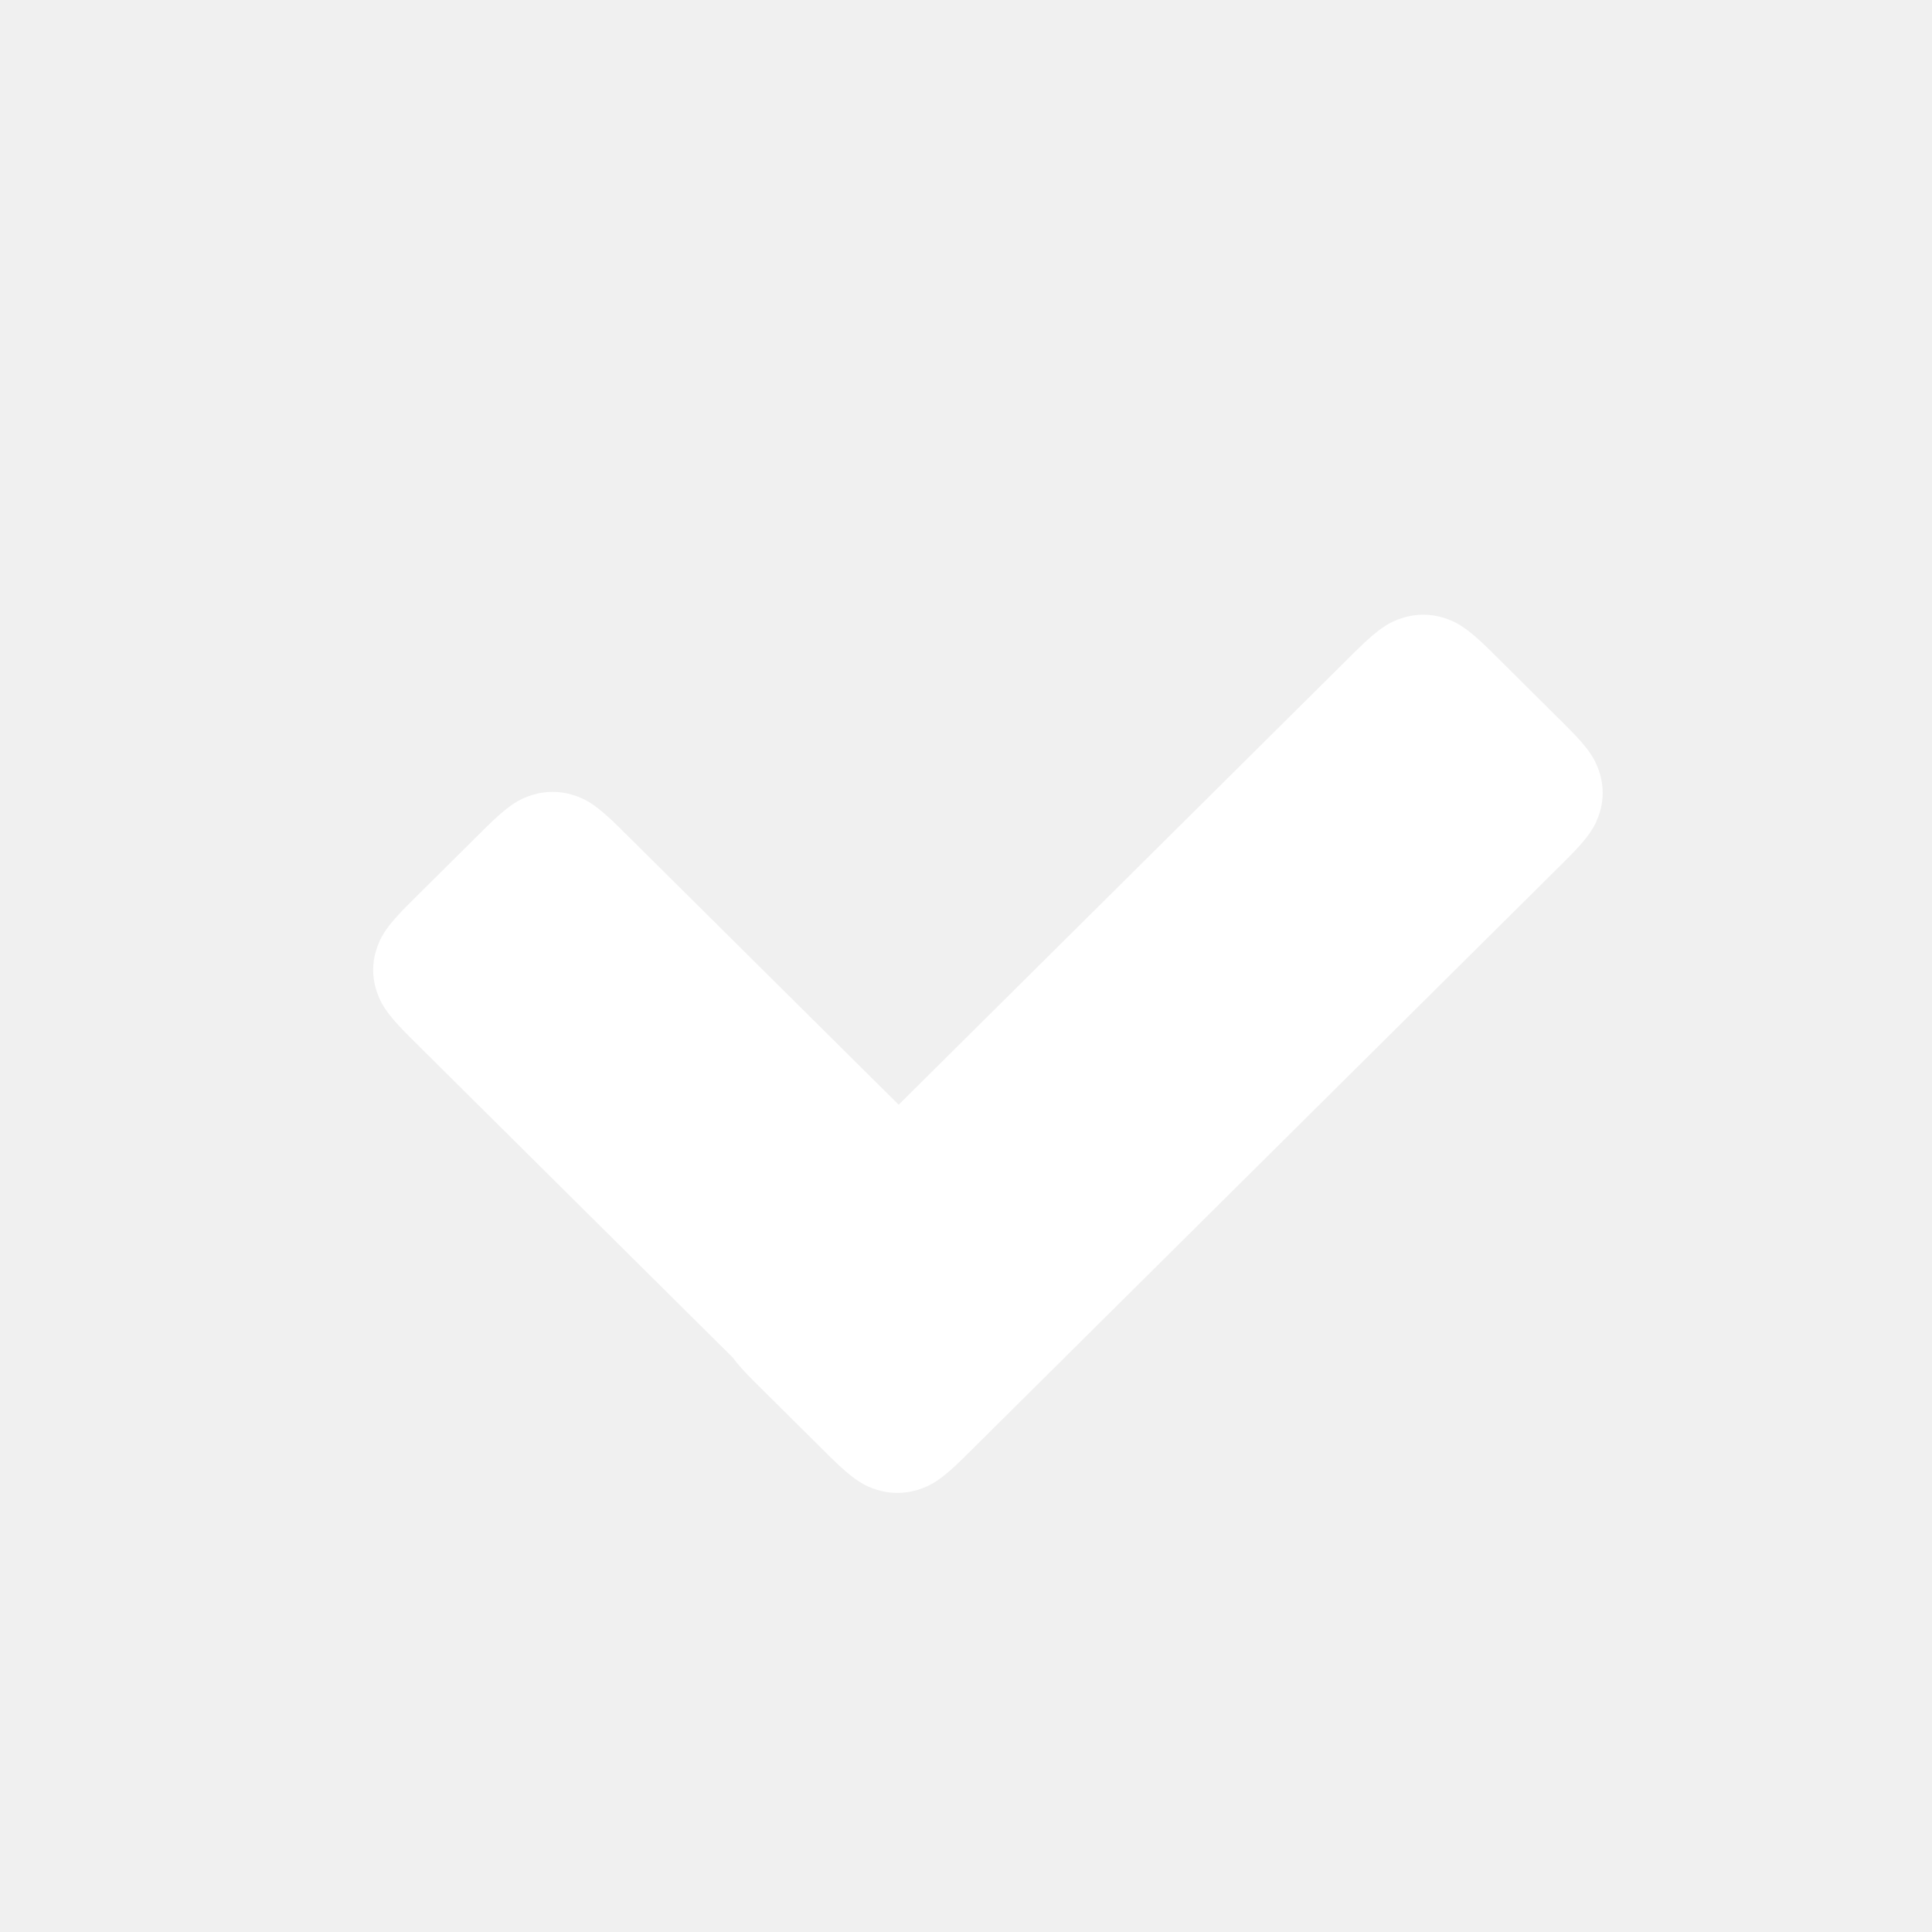
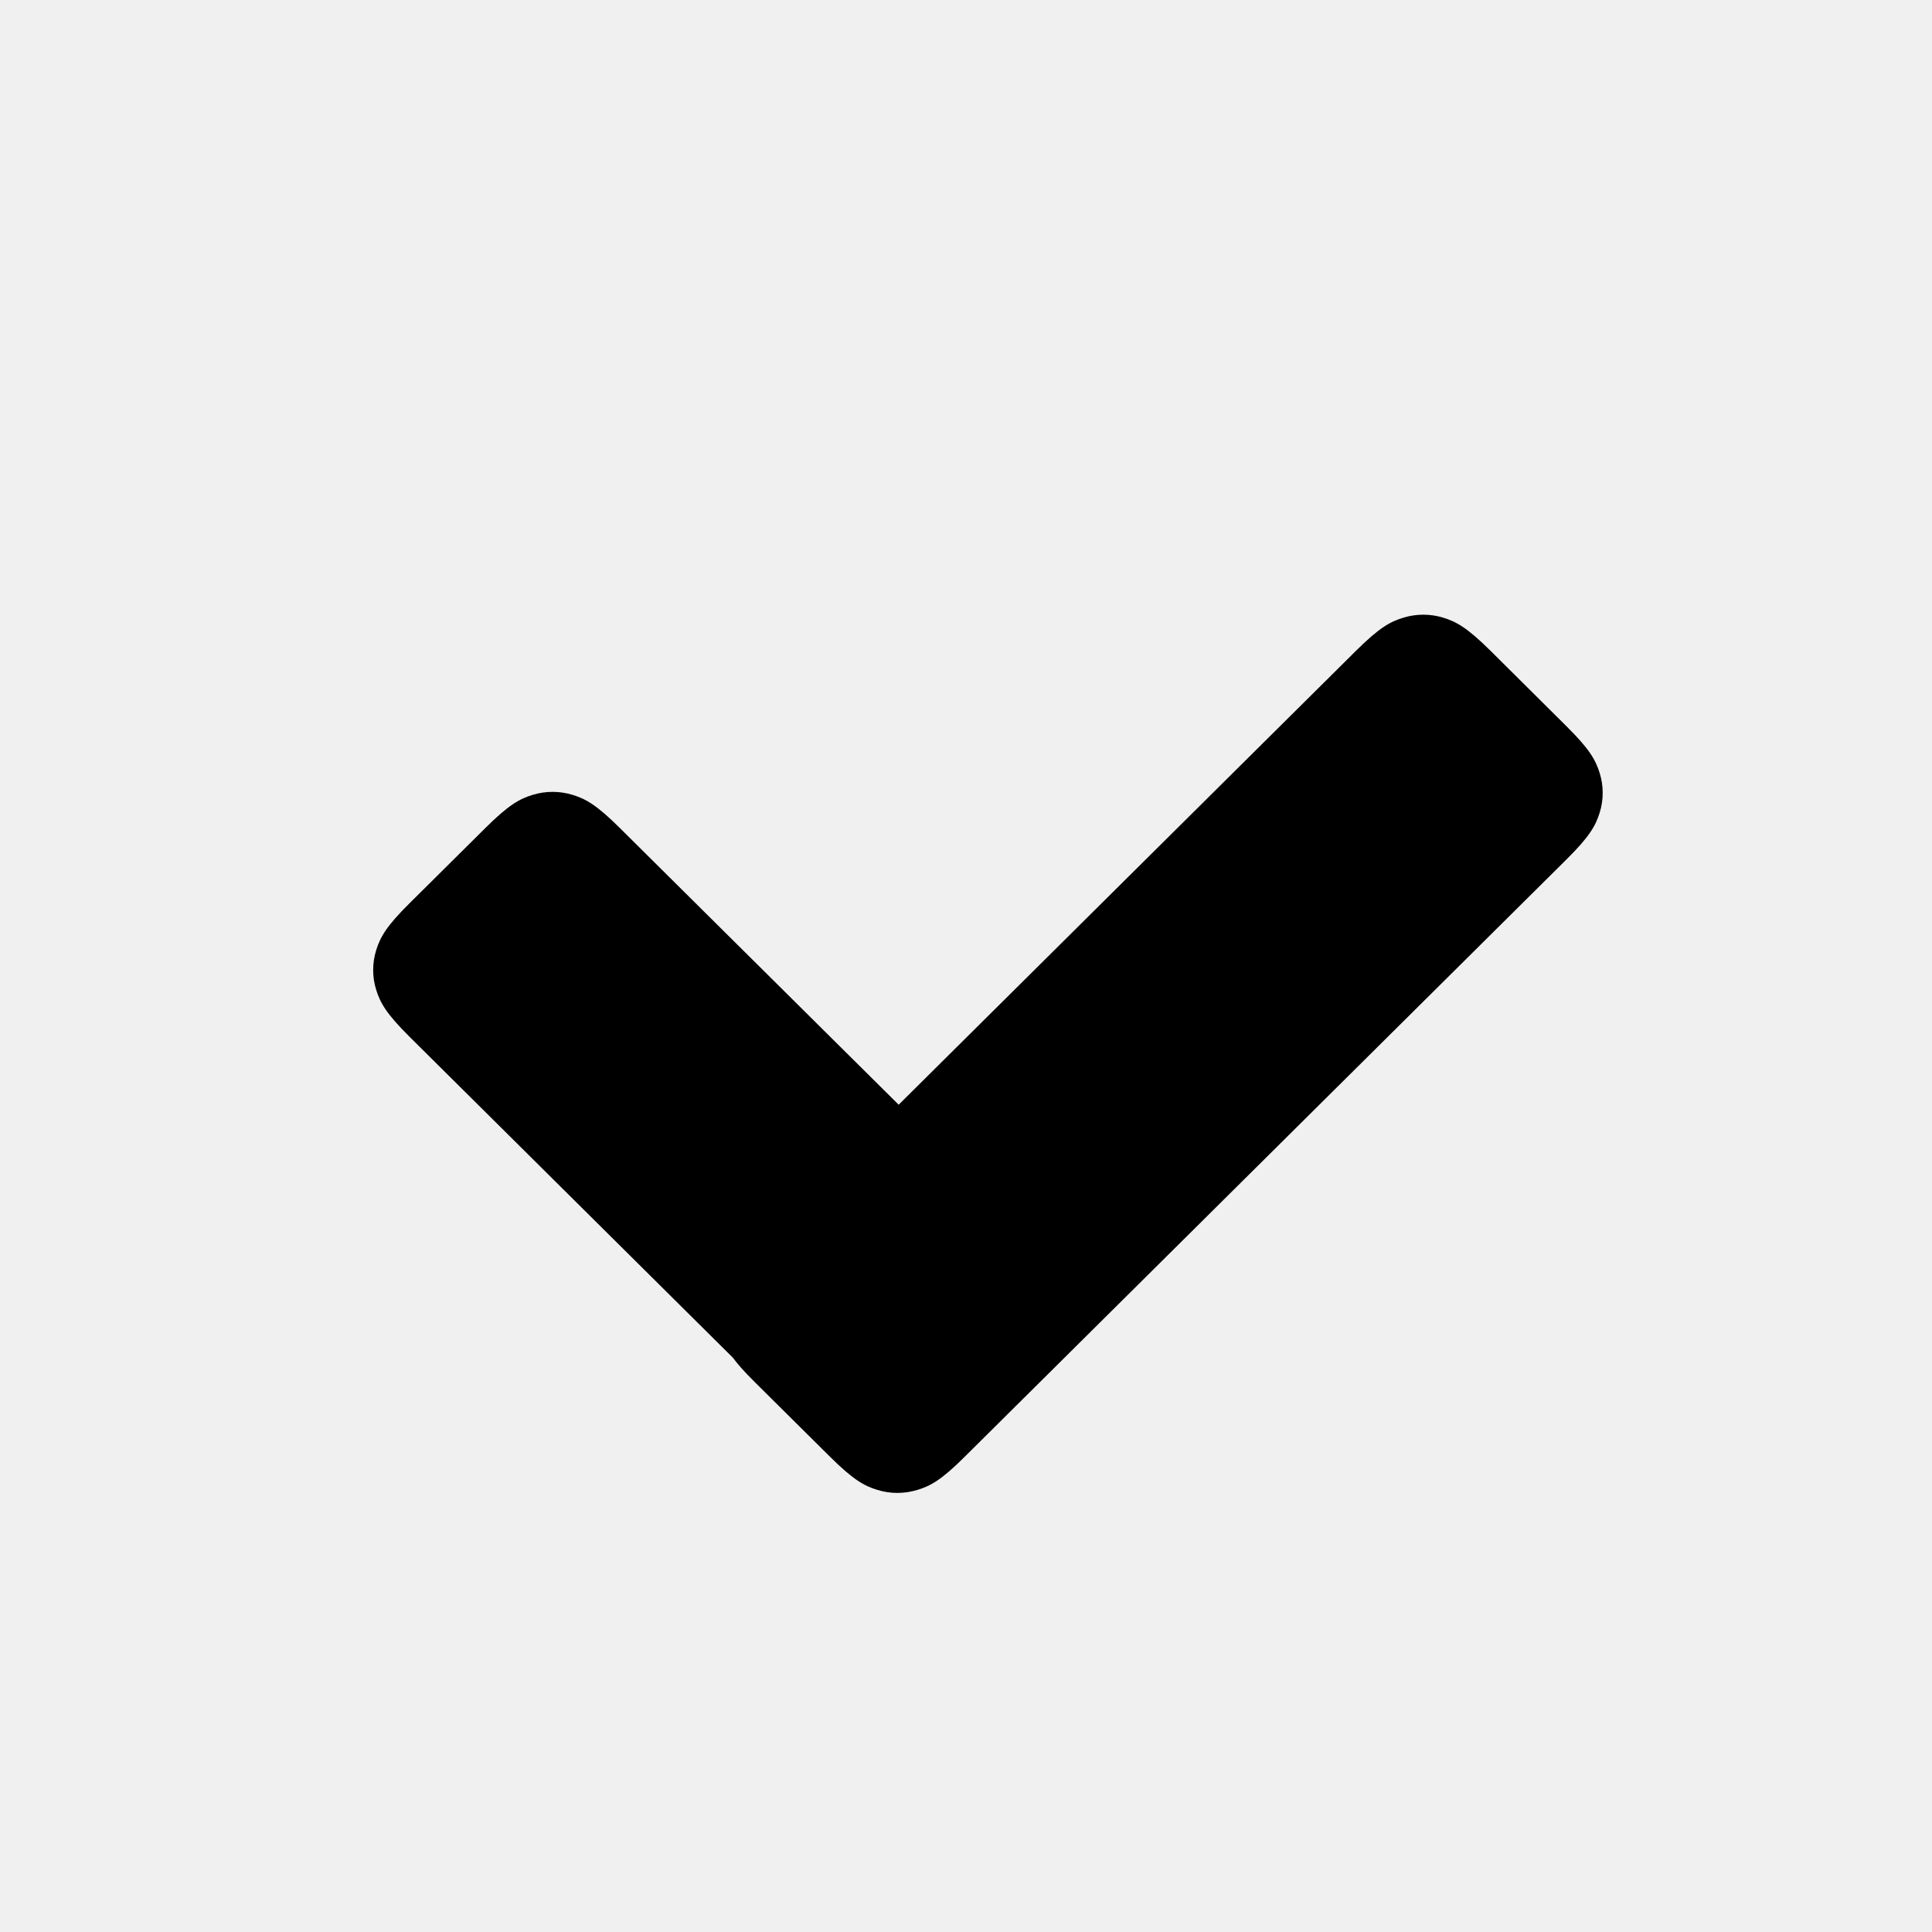
<svg xmlns="http://www.w3.org/2000/svg" fill="none" height="20" width="20">
-   <path clip-rule="evenodd" d="m14.94 6.394a.705.705 0 0 0 -.412 0c-.137.041-.25.104-.492.344l-4.733 4.698-2.885-2.863c-.242-.241-.356-.304-.492-.345a.705.705 0 0 0 -.411 0c-.136.041-.25.104-.492.345l-.782.776c-.243.24-.305.353-.347.488a.69.69 0 0 0 0 .409c.042.135.104.247.347.488l3.345 3.32c.05.068.12.147.224.25l.782.776c.242.24.356.303.492.344a.704.704 0 0 0 .411 0c.137-.041.25-.103.492-.344l6.226-6.18c.243-.24.305-.353.347-.488a.689.689 0 0 0 0-.409c-.042-.135-.104-.248-.347-.488l-.782-.777c-.242-.24-.356-.303-.492-.344z" fill="#fff" fill-rule="evenodd" />
+   <path clip-rule="evenodd" d="m14.94 6.394a.705.705 0 0 0 -.412 0c-.137.041-.25.104-.492.344l-4.733 4.698-2.885-2.863c-.242-.241-.356-.304-.492-.345a.705.705 0 0 0 -.411 0c-.136.041-.25.104-.492.345l-.782.776c-.243.24-.305.353-.347.488a.69.69 0 0 0 0 .409c.042.135.104.247.347.488l3.345 3.32c.05.068.12.147.224.25l.782.776c.242.24.356.303.492.344a.704.704 0 0 0 .411 0c.137-.041.25-.103.492-.344l6.226-6.18c.243-.24.305-.353.347-.488a.689.689 0 0 0 0-.409c-.042-.135-.104-.248-.347-.488l-.782-.777c-.242-.24-.356-.303-.492-.344z" fill="currentColor" fill-rule="evenodd" />
</svg>
